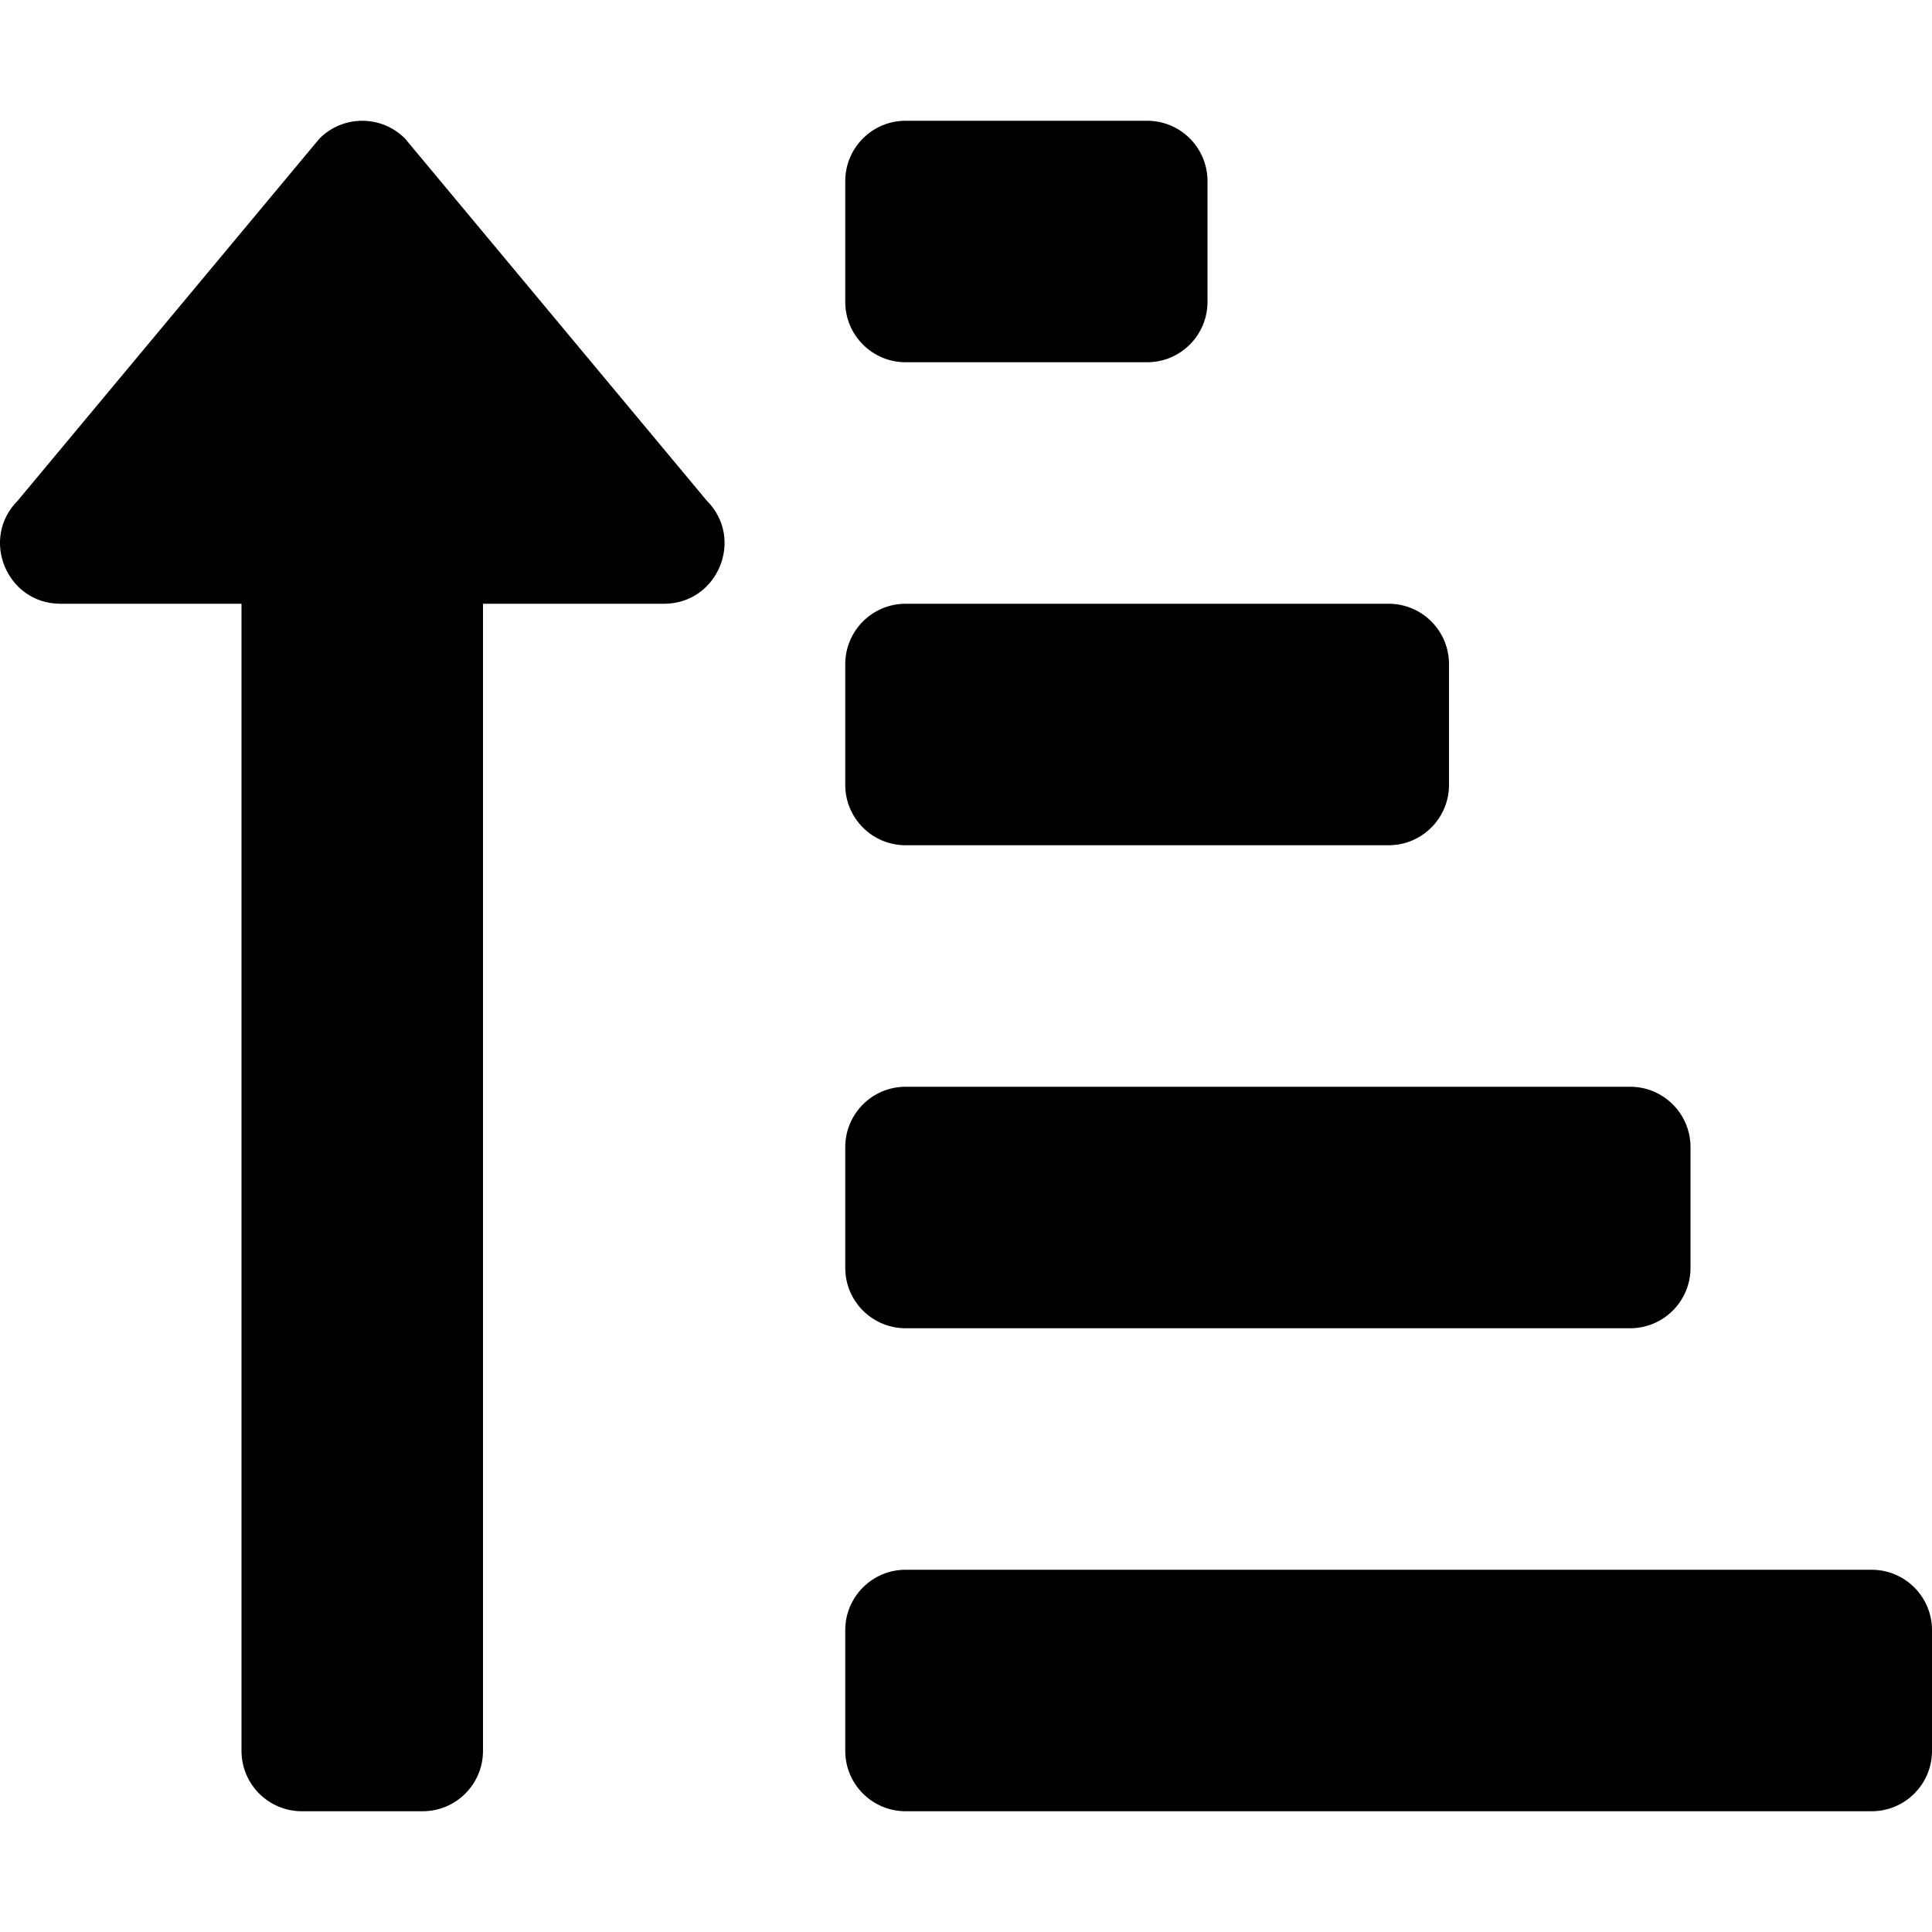
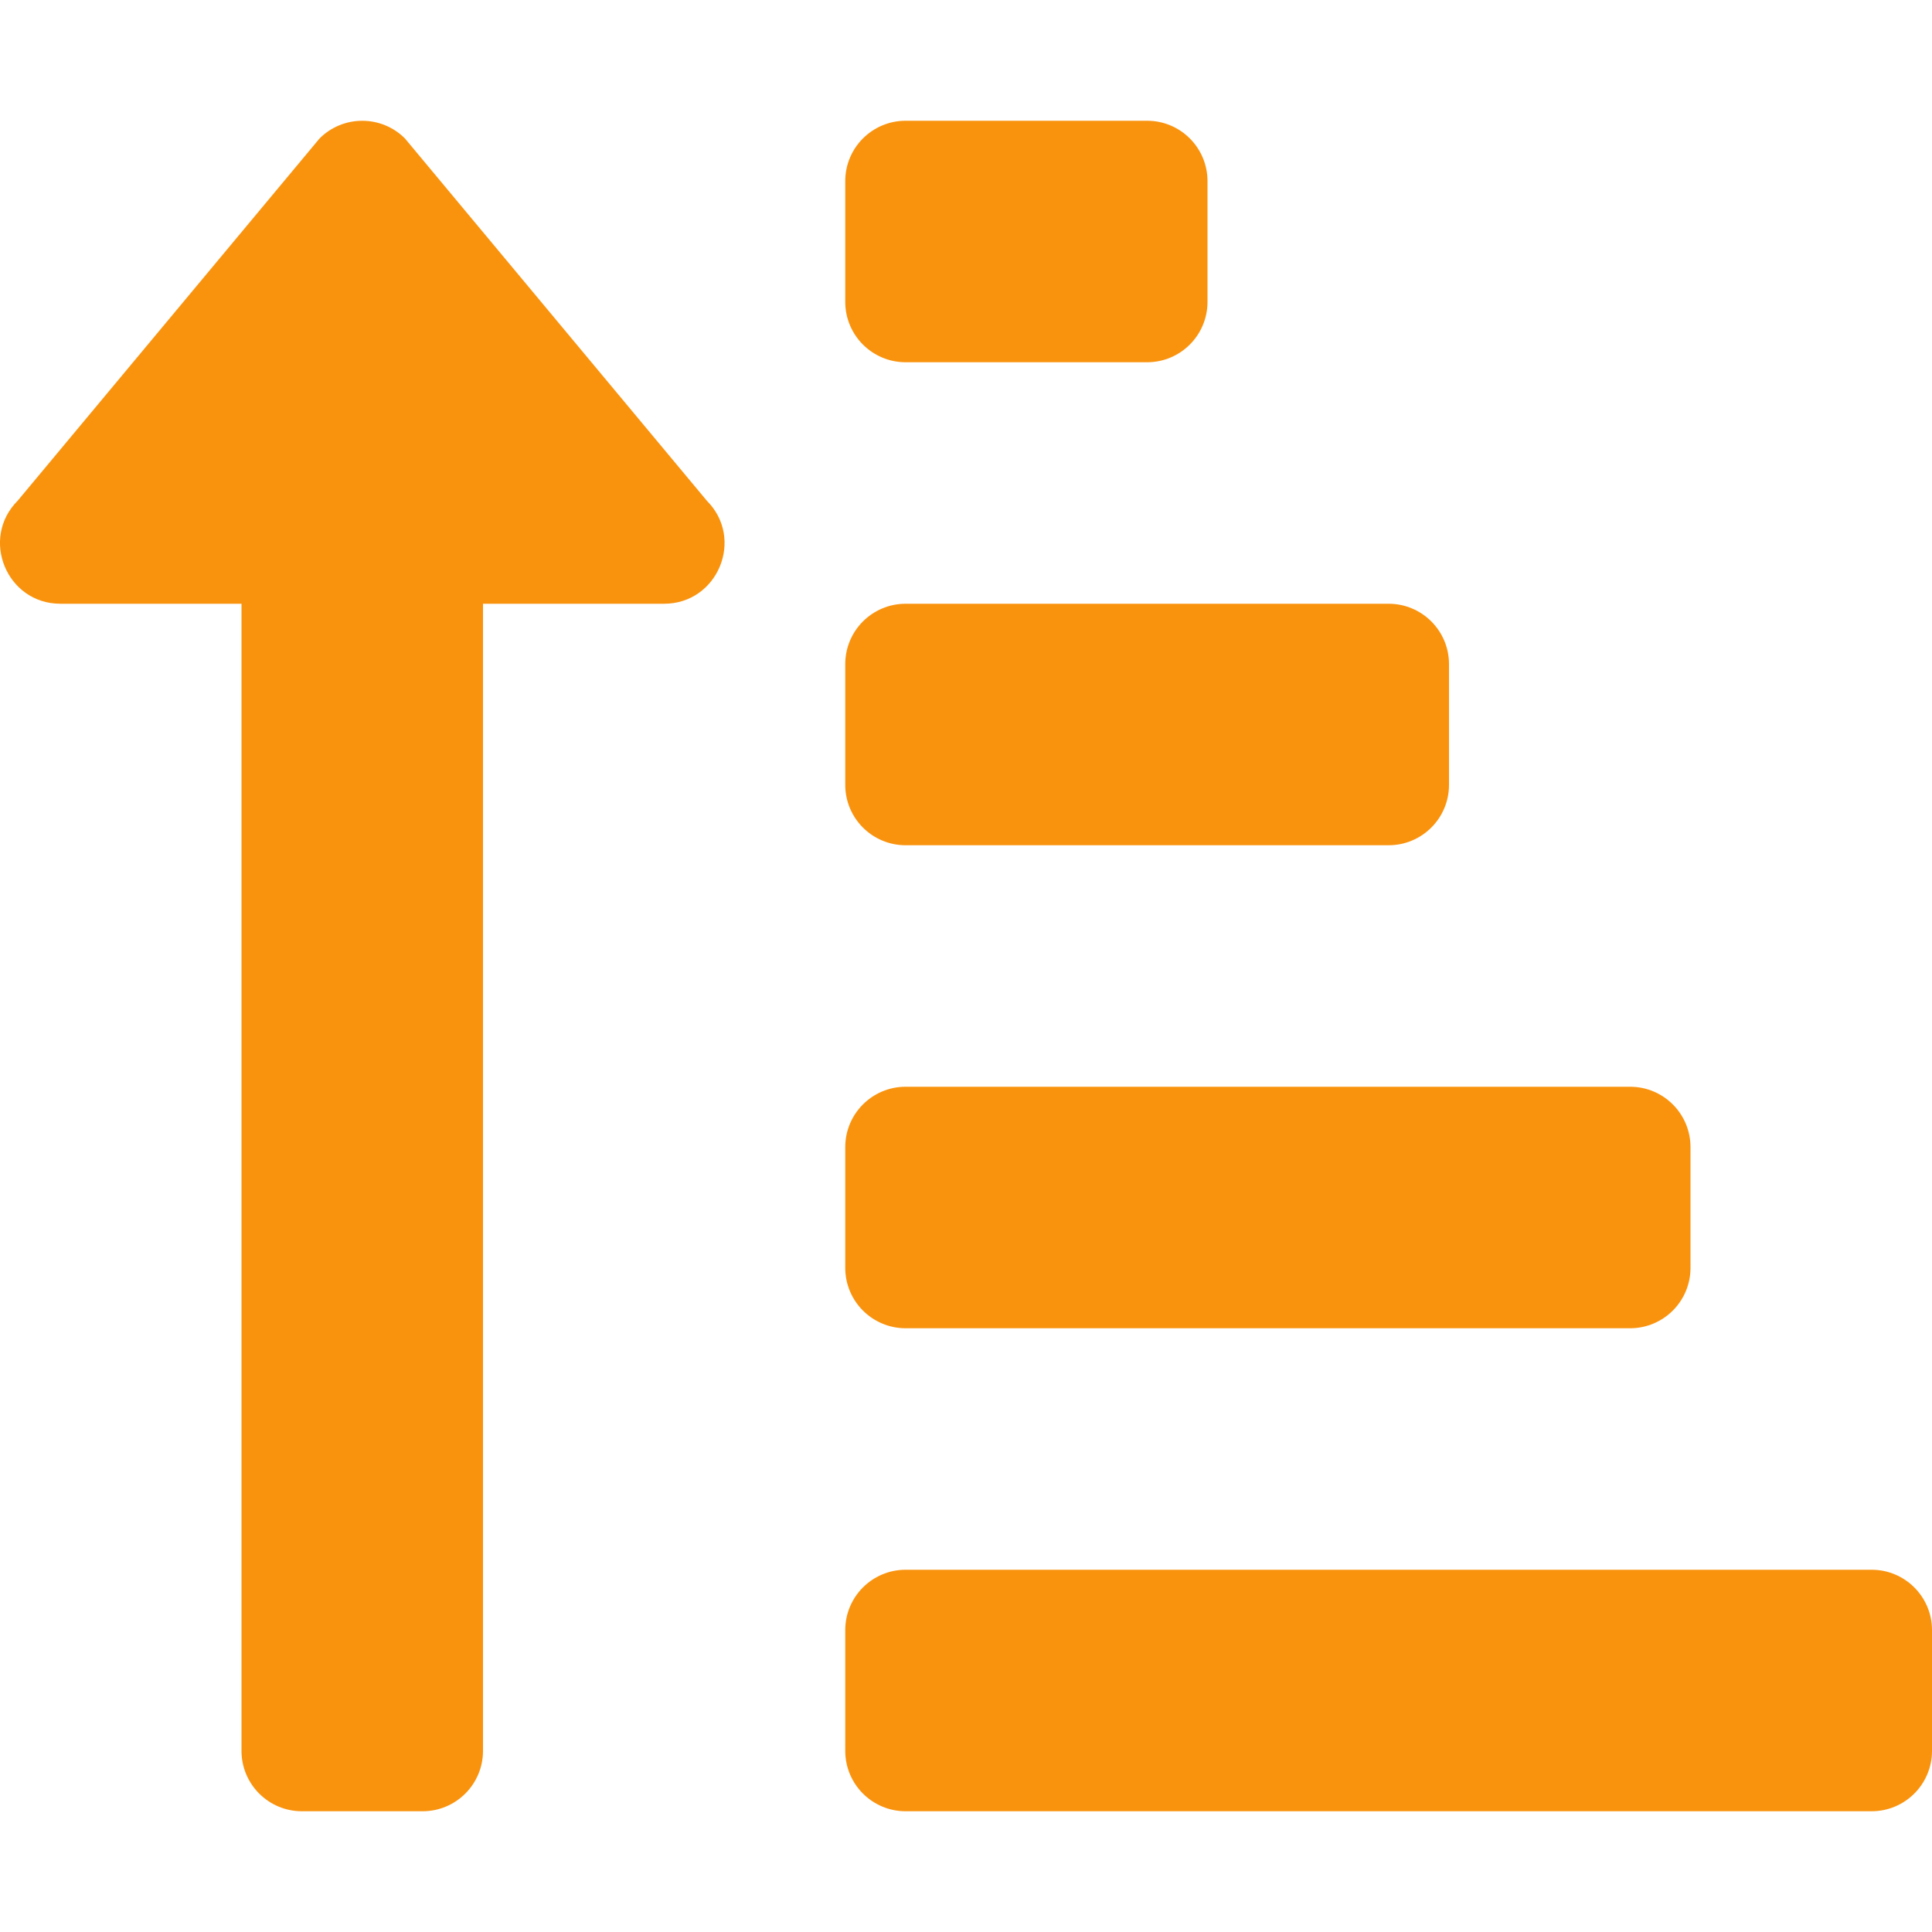
<svg xmlns="http://www.w3.org/2000/svg" aria-hidden="true" focusable="false" data-prefix="fas" data-icon="sort-amount-up-alt" class="svg-inline--fa fa-sort-amount-up-alt fa-w-16" role="img" viewBox="0 0 512 512">
-   <path fill="currentColor" d="M240 96h64a16 16 0 0 0 16-16V48a16 16 0 0 0-16-16h-64a16 16 0 0 0-16 16v32a16 16 0 0 0 16 16zm0 128h128a16 16 0 0 0 16-16v-32a16 16 0 0 0-16-16H240a16 16 0 0 0-16 16v32a16 16 0 0 0 16 16zm256 192H240a16 16 0 0 0-16 16v32a16 16 0 0 0 16 16h256a16 16 0 0 0 16-16v-32a16 16 0 0 0-16-16zm-256-64h192a16 16 0 0 0 16-16v-32a16 16 0 0 0-16-16H240a16 16 0 0 0-16 16v32a16 16 0 0 0 16 16zM16 160h48v304a16 16 0 0 0 16 16h32a16 16 0 0 0 16-16V160h48c14.21 0 21.39-17.24 11.31-27.31l-80-96a16 16 0 0 0-22.62 0l-80 96C-5.35 142.74 1.78 160 16 160z" />
+   <path fill="#F9930E" d="M240 96h64a16 16 0 0 0 16-16V48a16 16 0 0 0-16-16h-64a16 16 0 0 0-16 16v32a16 16 0 0 0 16 16zm0 128h128a16 16 0 0 0 16-16v-32a16 16 0 0 0-16-16H240a16 16 0 0 0-16 16v32a16 16 0 0 0 16 16zm256 192H240a16 16 0 0 0-16 16v32a16 16 0 0 0 16 16h256a16 16 0 0 0 16-16v-32a16 16 0 0 0-16-16zm-256-64h192a16 16 0 0 0 16-16v-32a16 16 0 0 0-16-16H240a16 16 0 0 0-16 16v32a16 16 0 0 0 16 16zM16 160h48v304a16 16 0 0 0 16 16h32a16 16 0 0 0 16-16V160h48c14.21 0 21.39-17.24 11.31-27.31l-80-96a16 16 0 0 0-22.62 0l-80 96C-5.35 142.74 1.78 160 16 160z" />
</svg>
